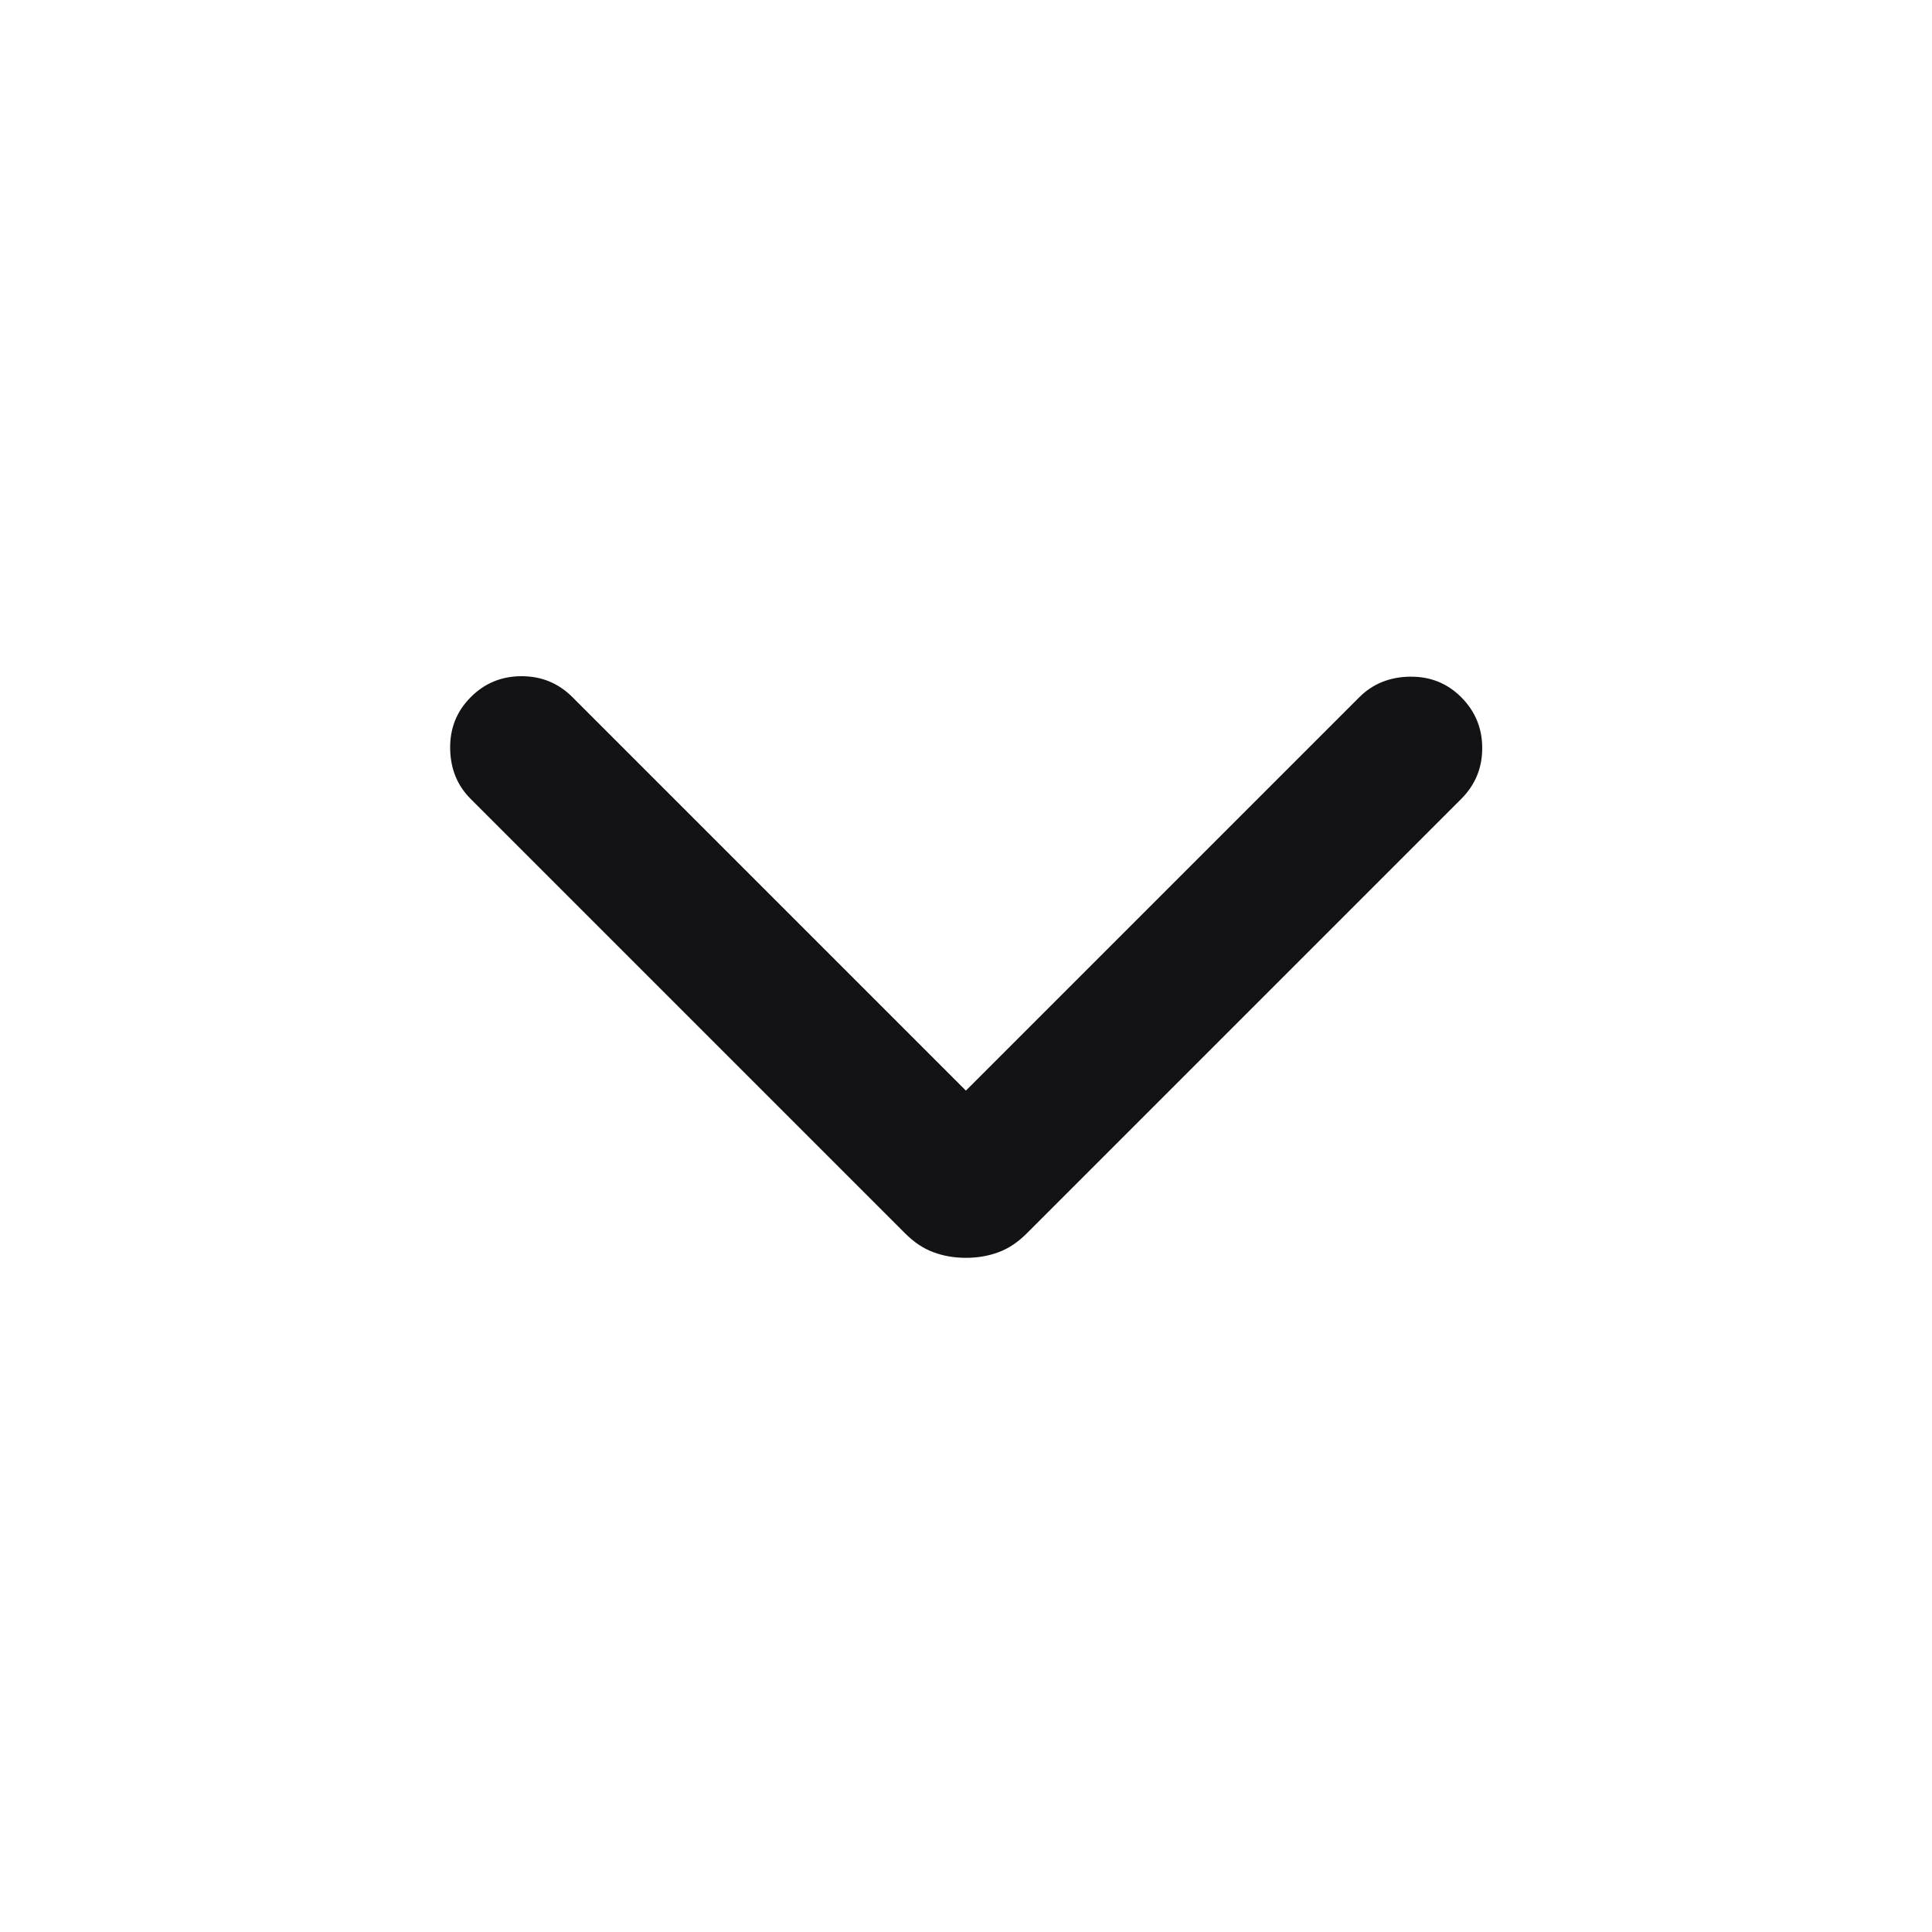
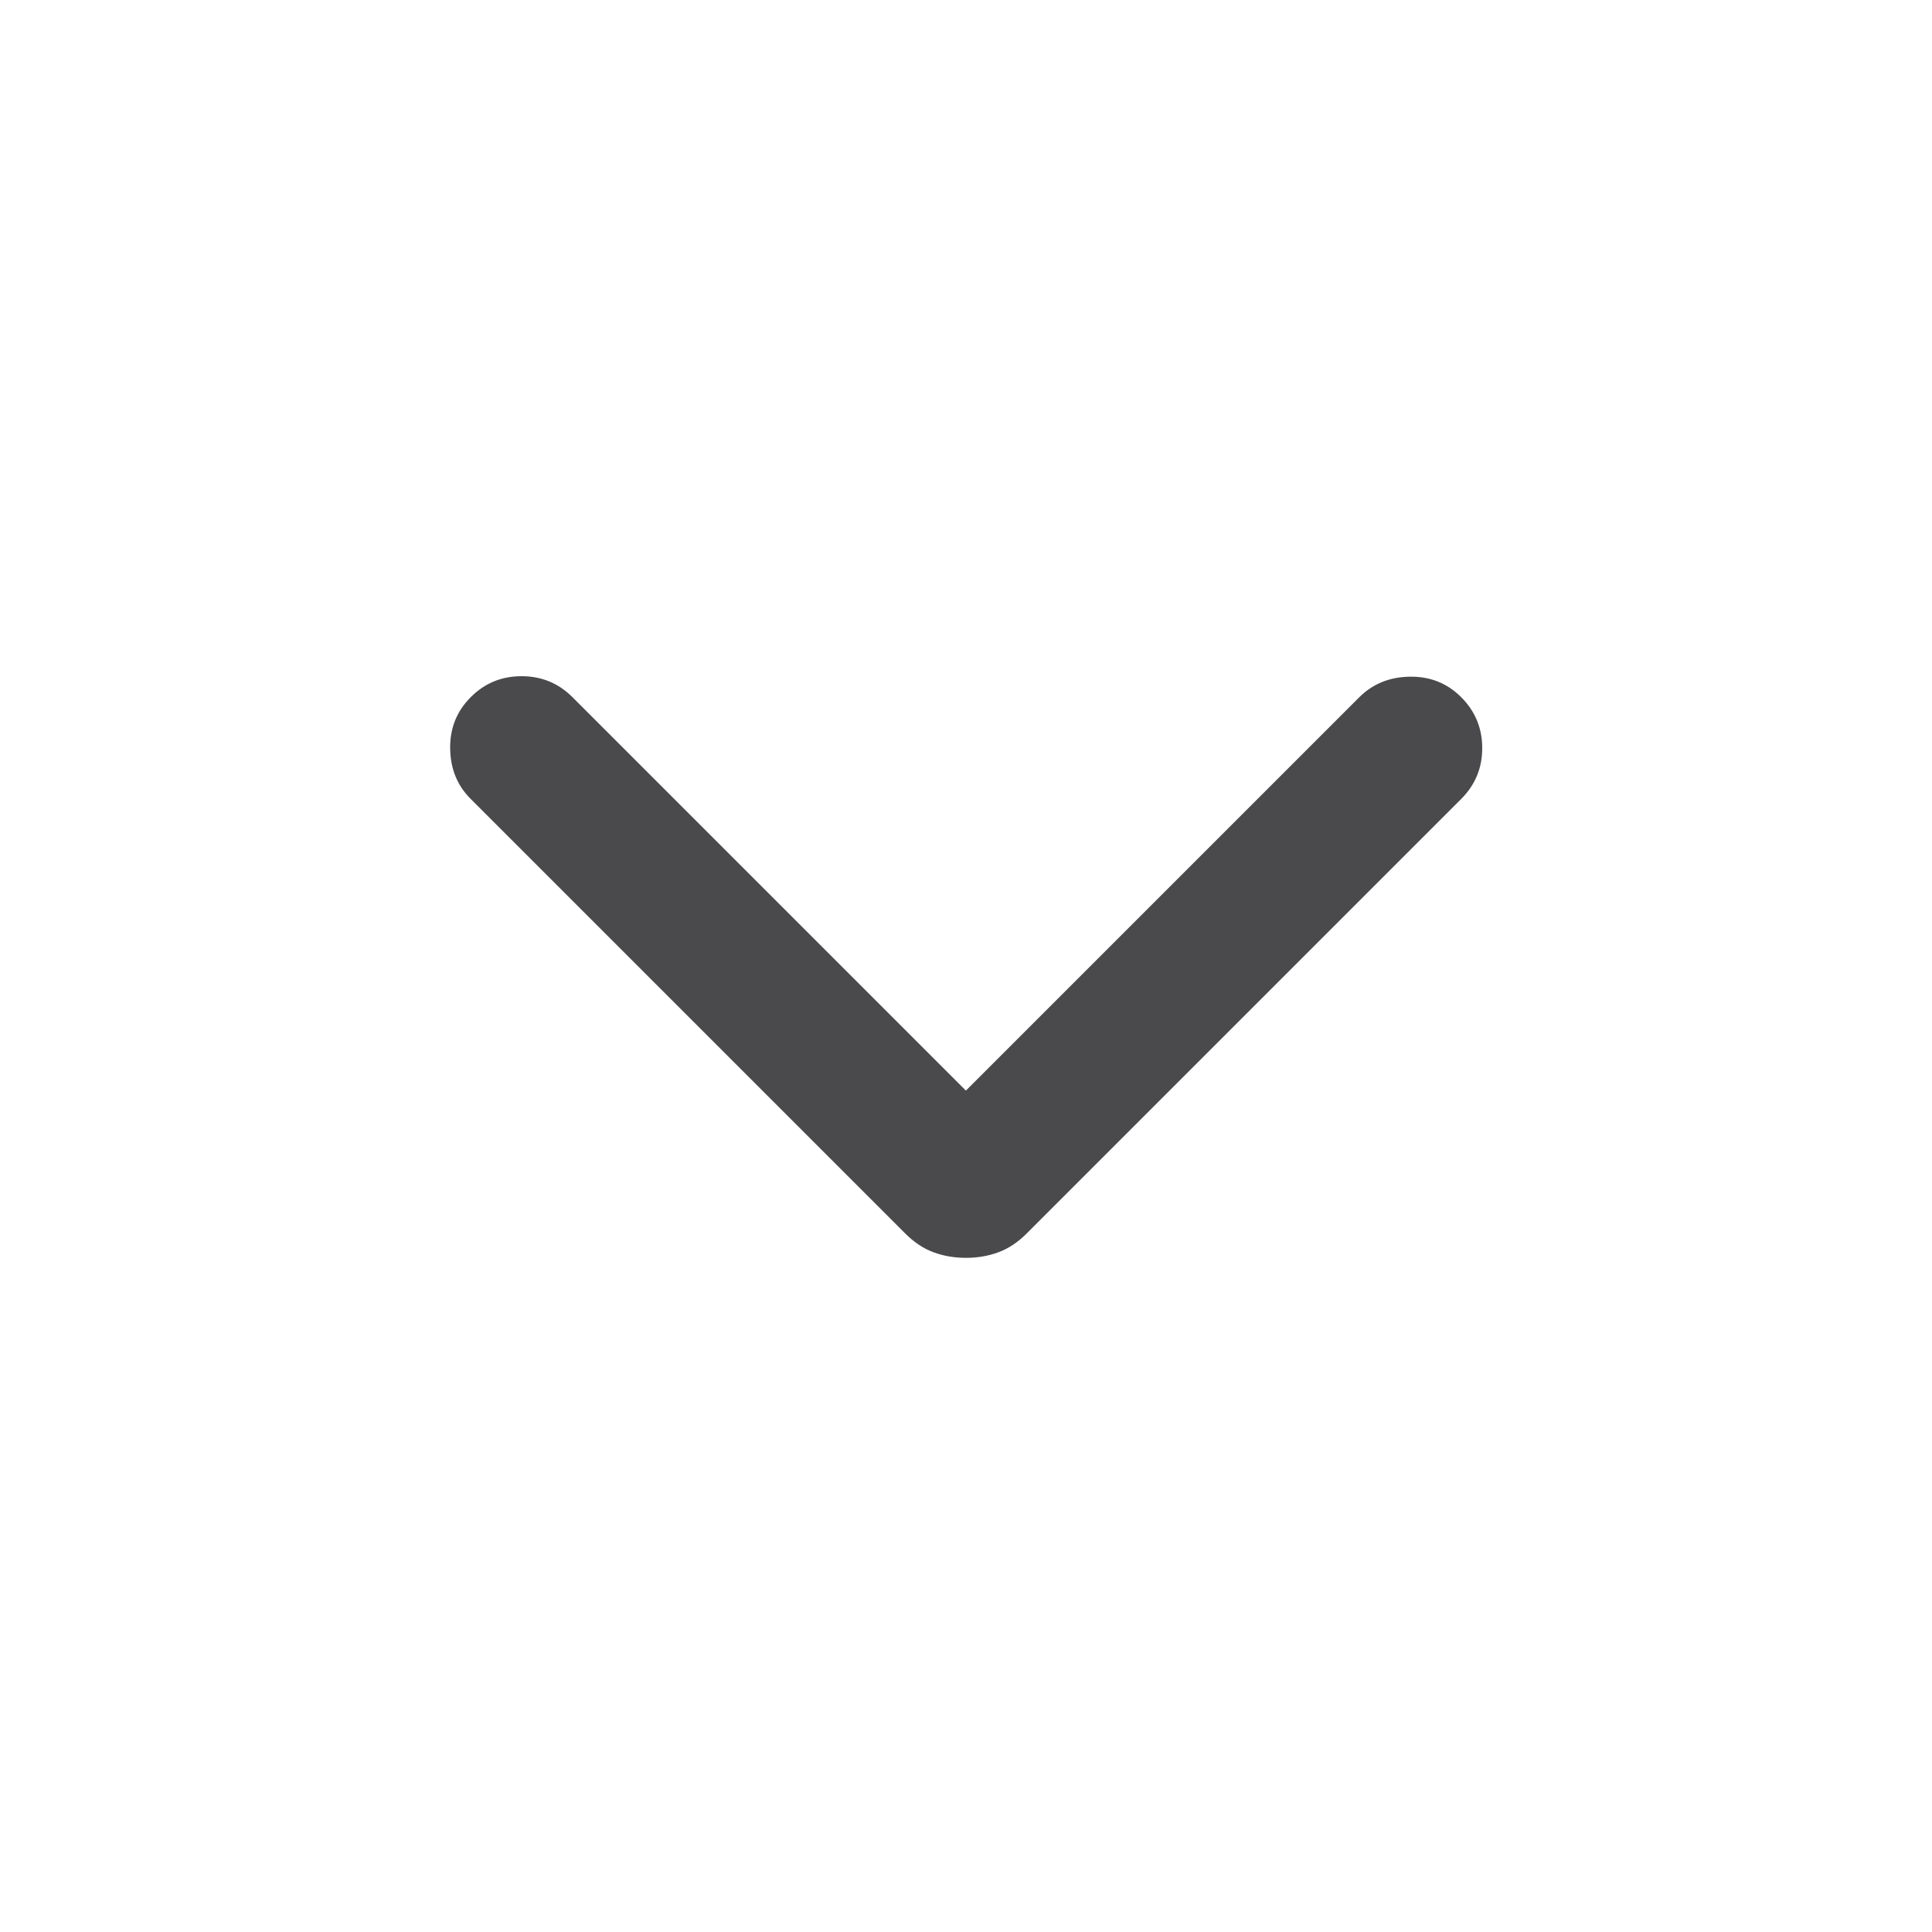
<svg xmlns="http://www.w3.org/2000/svg" width="20" height="20" viewBox="0 0 20 20" fill="none">
-   <mask id="mask0_1_1547" style="mask-type:alpha" maskUnits="userSpaceOnUse" x="0" y="0" width="20" height="20">
+   <mask id="mask0_1_1547" maskUnits="userSpaceOnUse" x="0" y="0" width="20" height="20">
    <rect width="20" height="20" fill="#C4C4C4" />
  </mask>
  <g mask="url(#mask0_1_1547)">
    <path d="M9.999 13.021C9.879 13.021 9.767 13.002 9.663 12.963C9.559 12.925 9.46 12.859 9.367 12.765L4.873 8.271C4.734 8.133 4.663 7.959 4.66 7.749C4.657 7.539 4.728 7.362 4.873 7.217C5.017 7.072 5.193 7 5.399 7C5.606 7 5.781 7.072 5.926 7.217L9.999 11.29L14.072 7.217C14.211 7.079 14.385 7.008 14.595 7.005C14.804 7.002 14.981 7.072 15.126 7.217C15.271 7.362 15.344 7.538 15.344 7.744C15.344 7.951 15.271 8.126 15.126 8.271L10.632 12.765C10.539 12.859 10.44 12.925 10.336 12.963C10.232 13.002 10.12 13.021 9.999 13.021Z" fill="#131316" />
  </g>
</svg>
